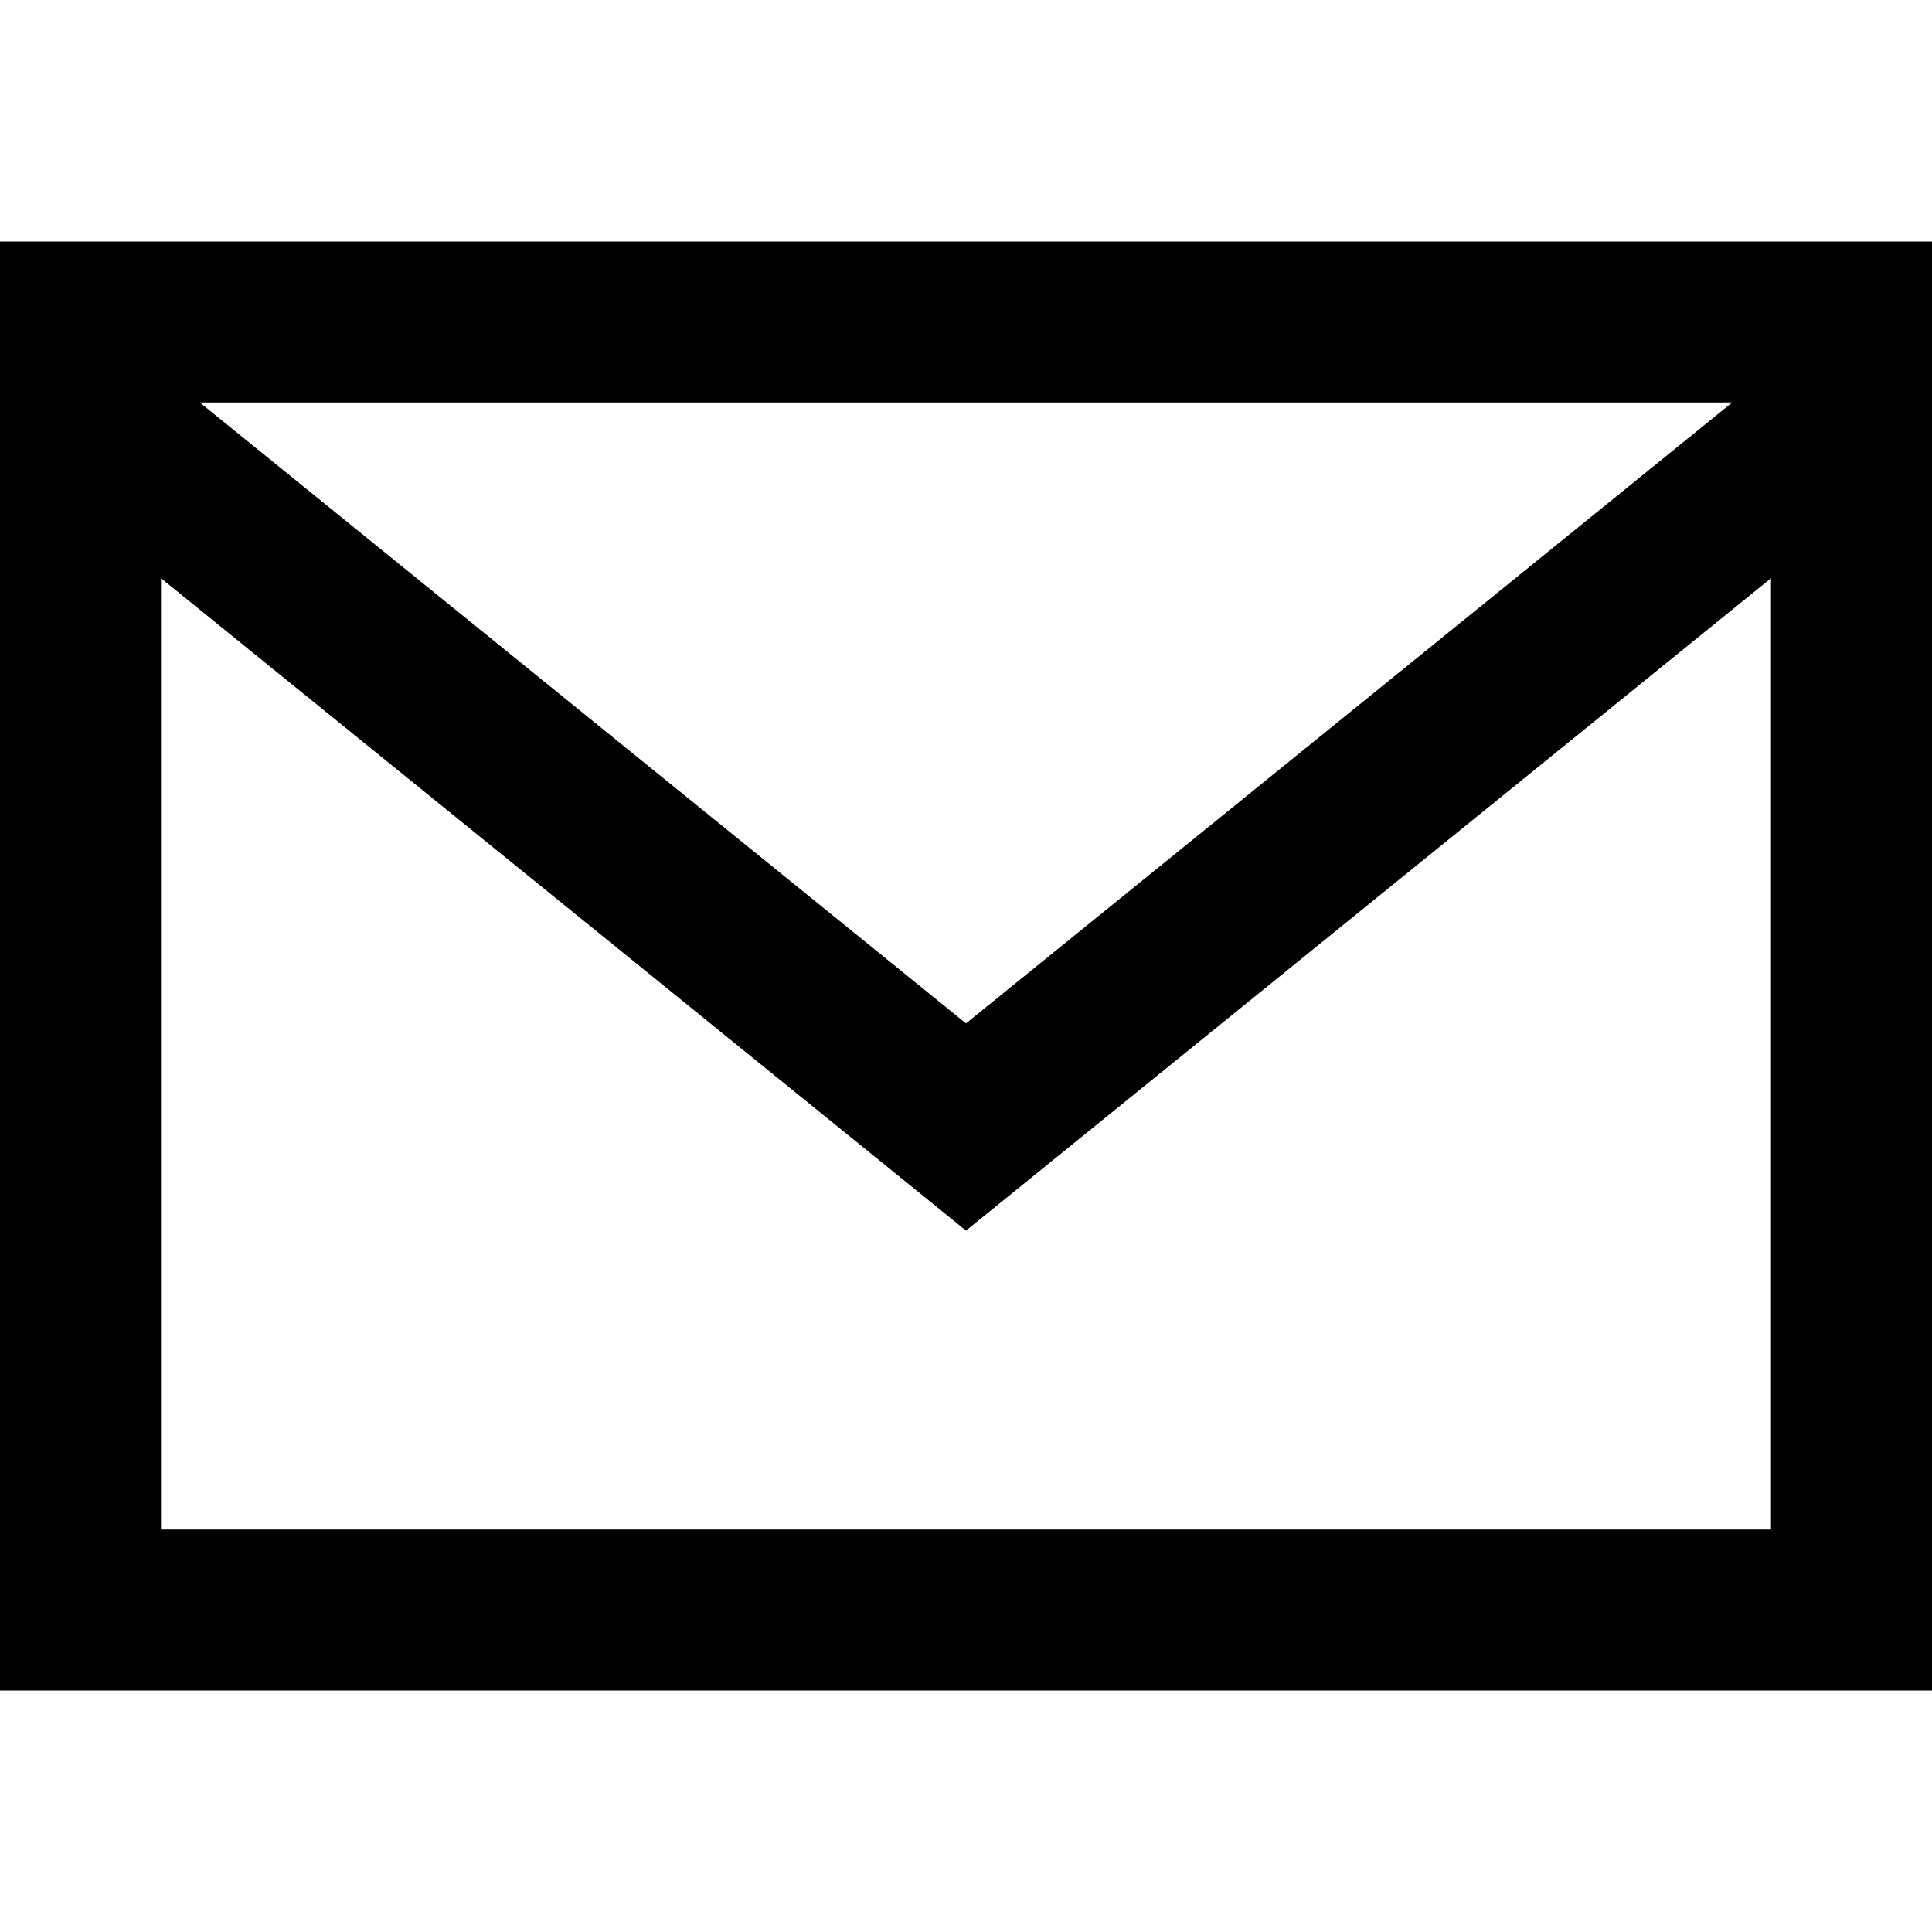
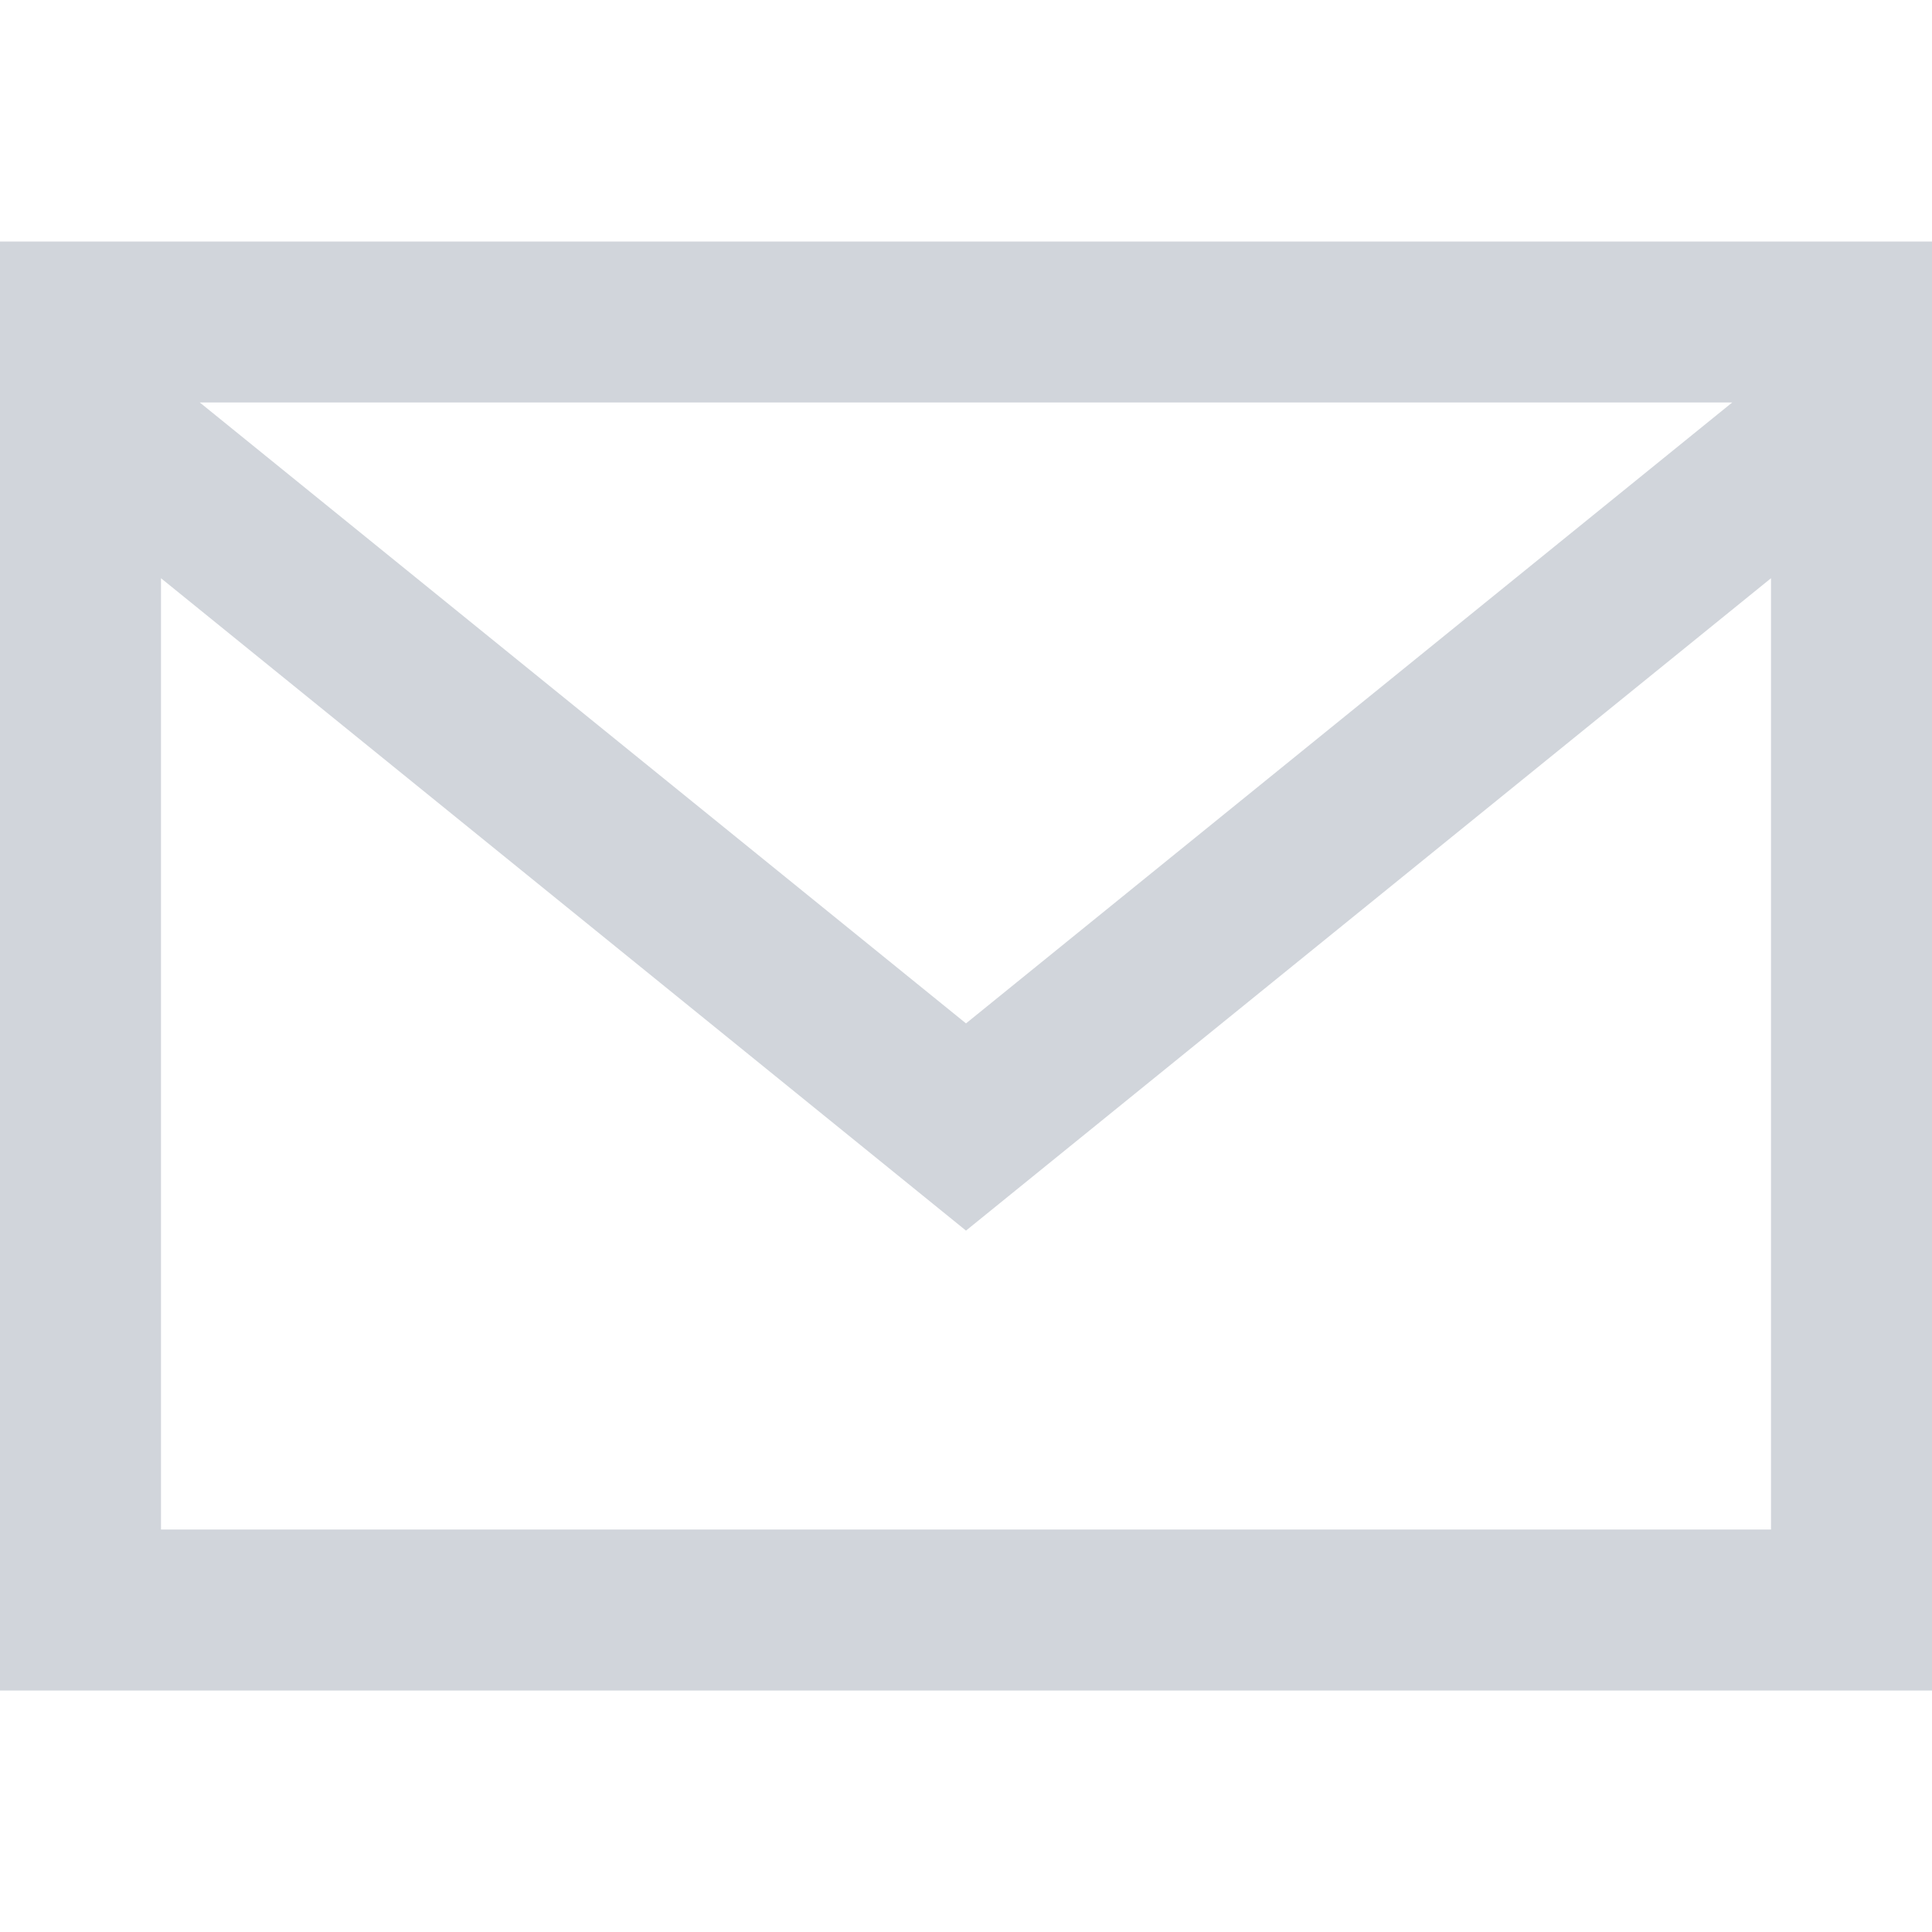
<svg xmlns="http://www.w3.org/2000/svg" width="48" viewBox="0 0 24 24">
-   <path d="M0 3v18h24v-18h-24zm21.518 2l-9.518 7.713-9.518-7.713h19.036zm-19.518 14v-11.817l10 8.104 10-8.104v11.817h-20z" />
+   <path d="M0 3v18h24v-18h-24zm21.518 2l-9.518 7.713-9.518-7.713h19.036zm-19.518 14v-11.817l10 8.104 10-8.104v11.817h-20z" fill="#d1d5db" />
</svg>
